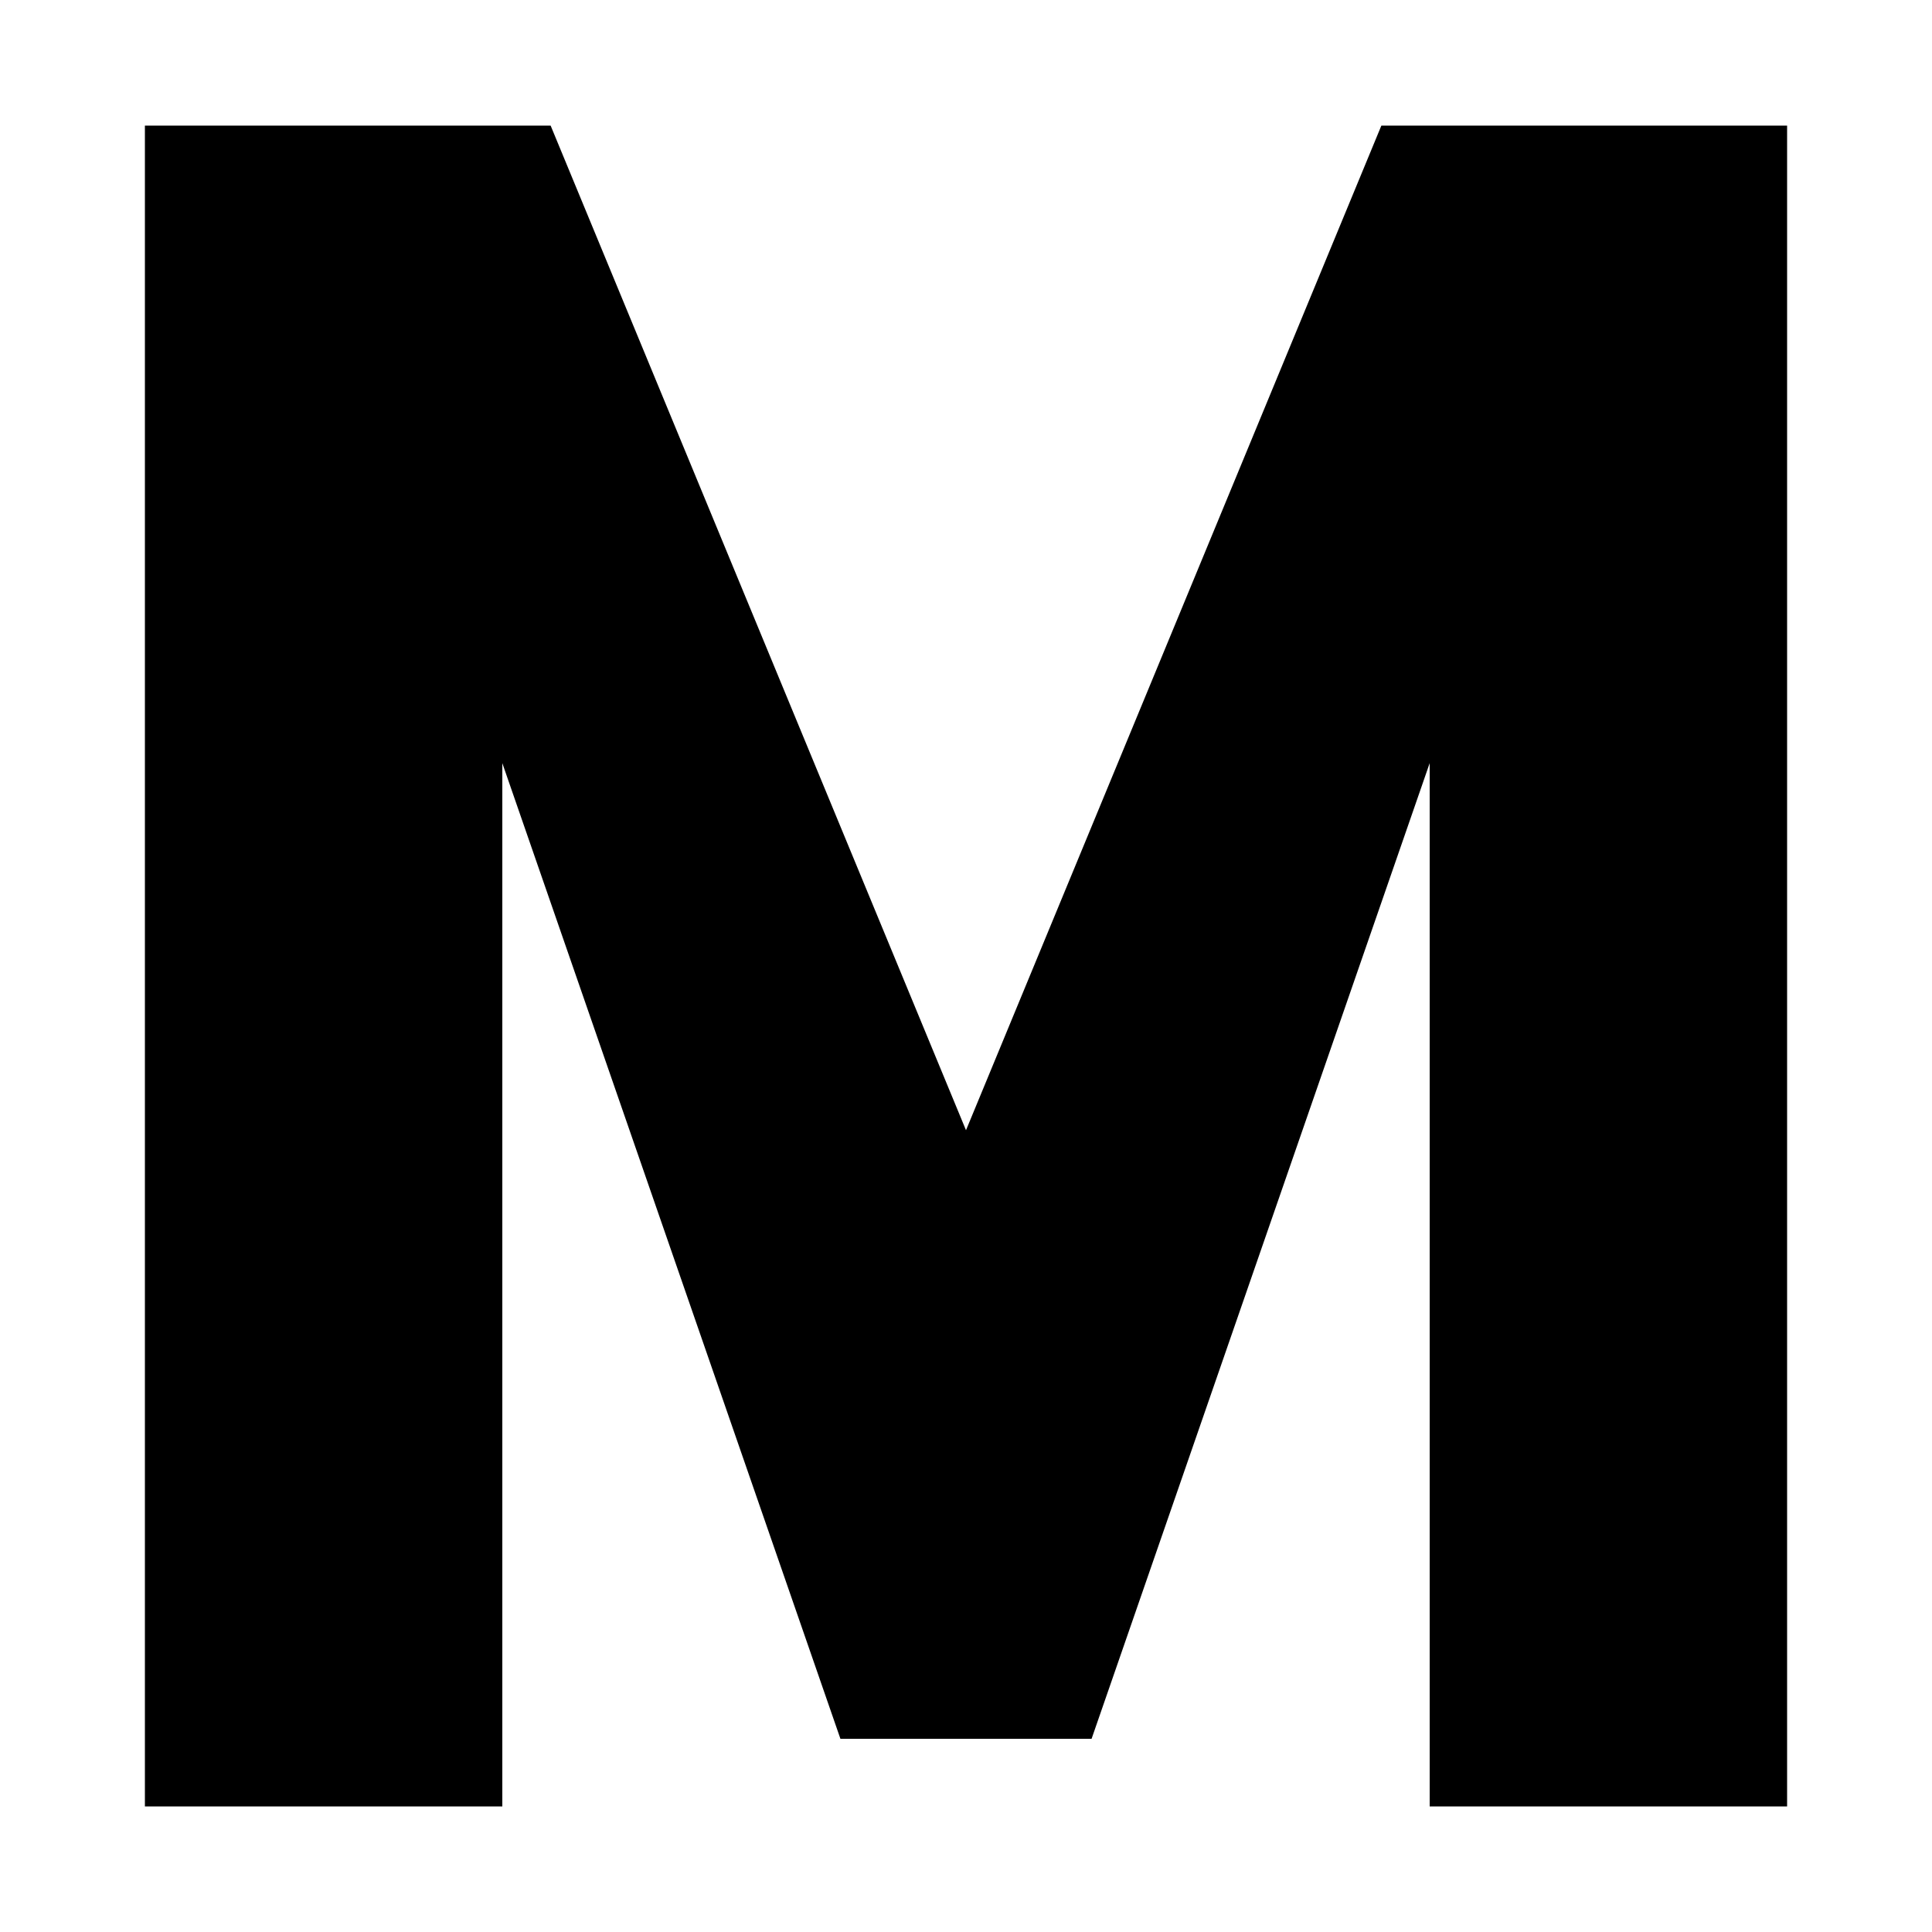
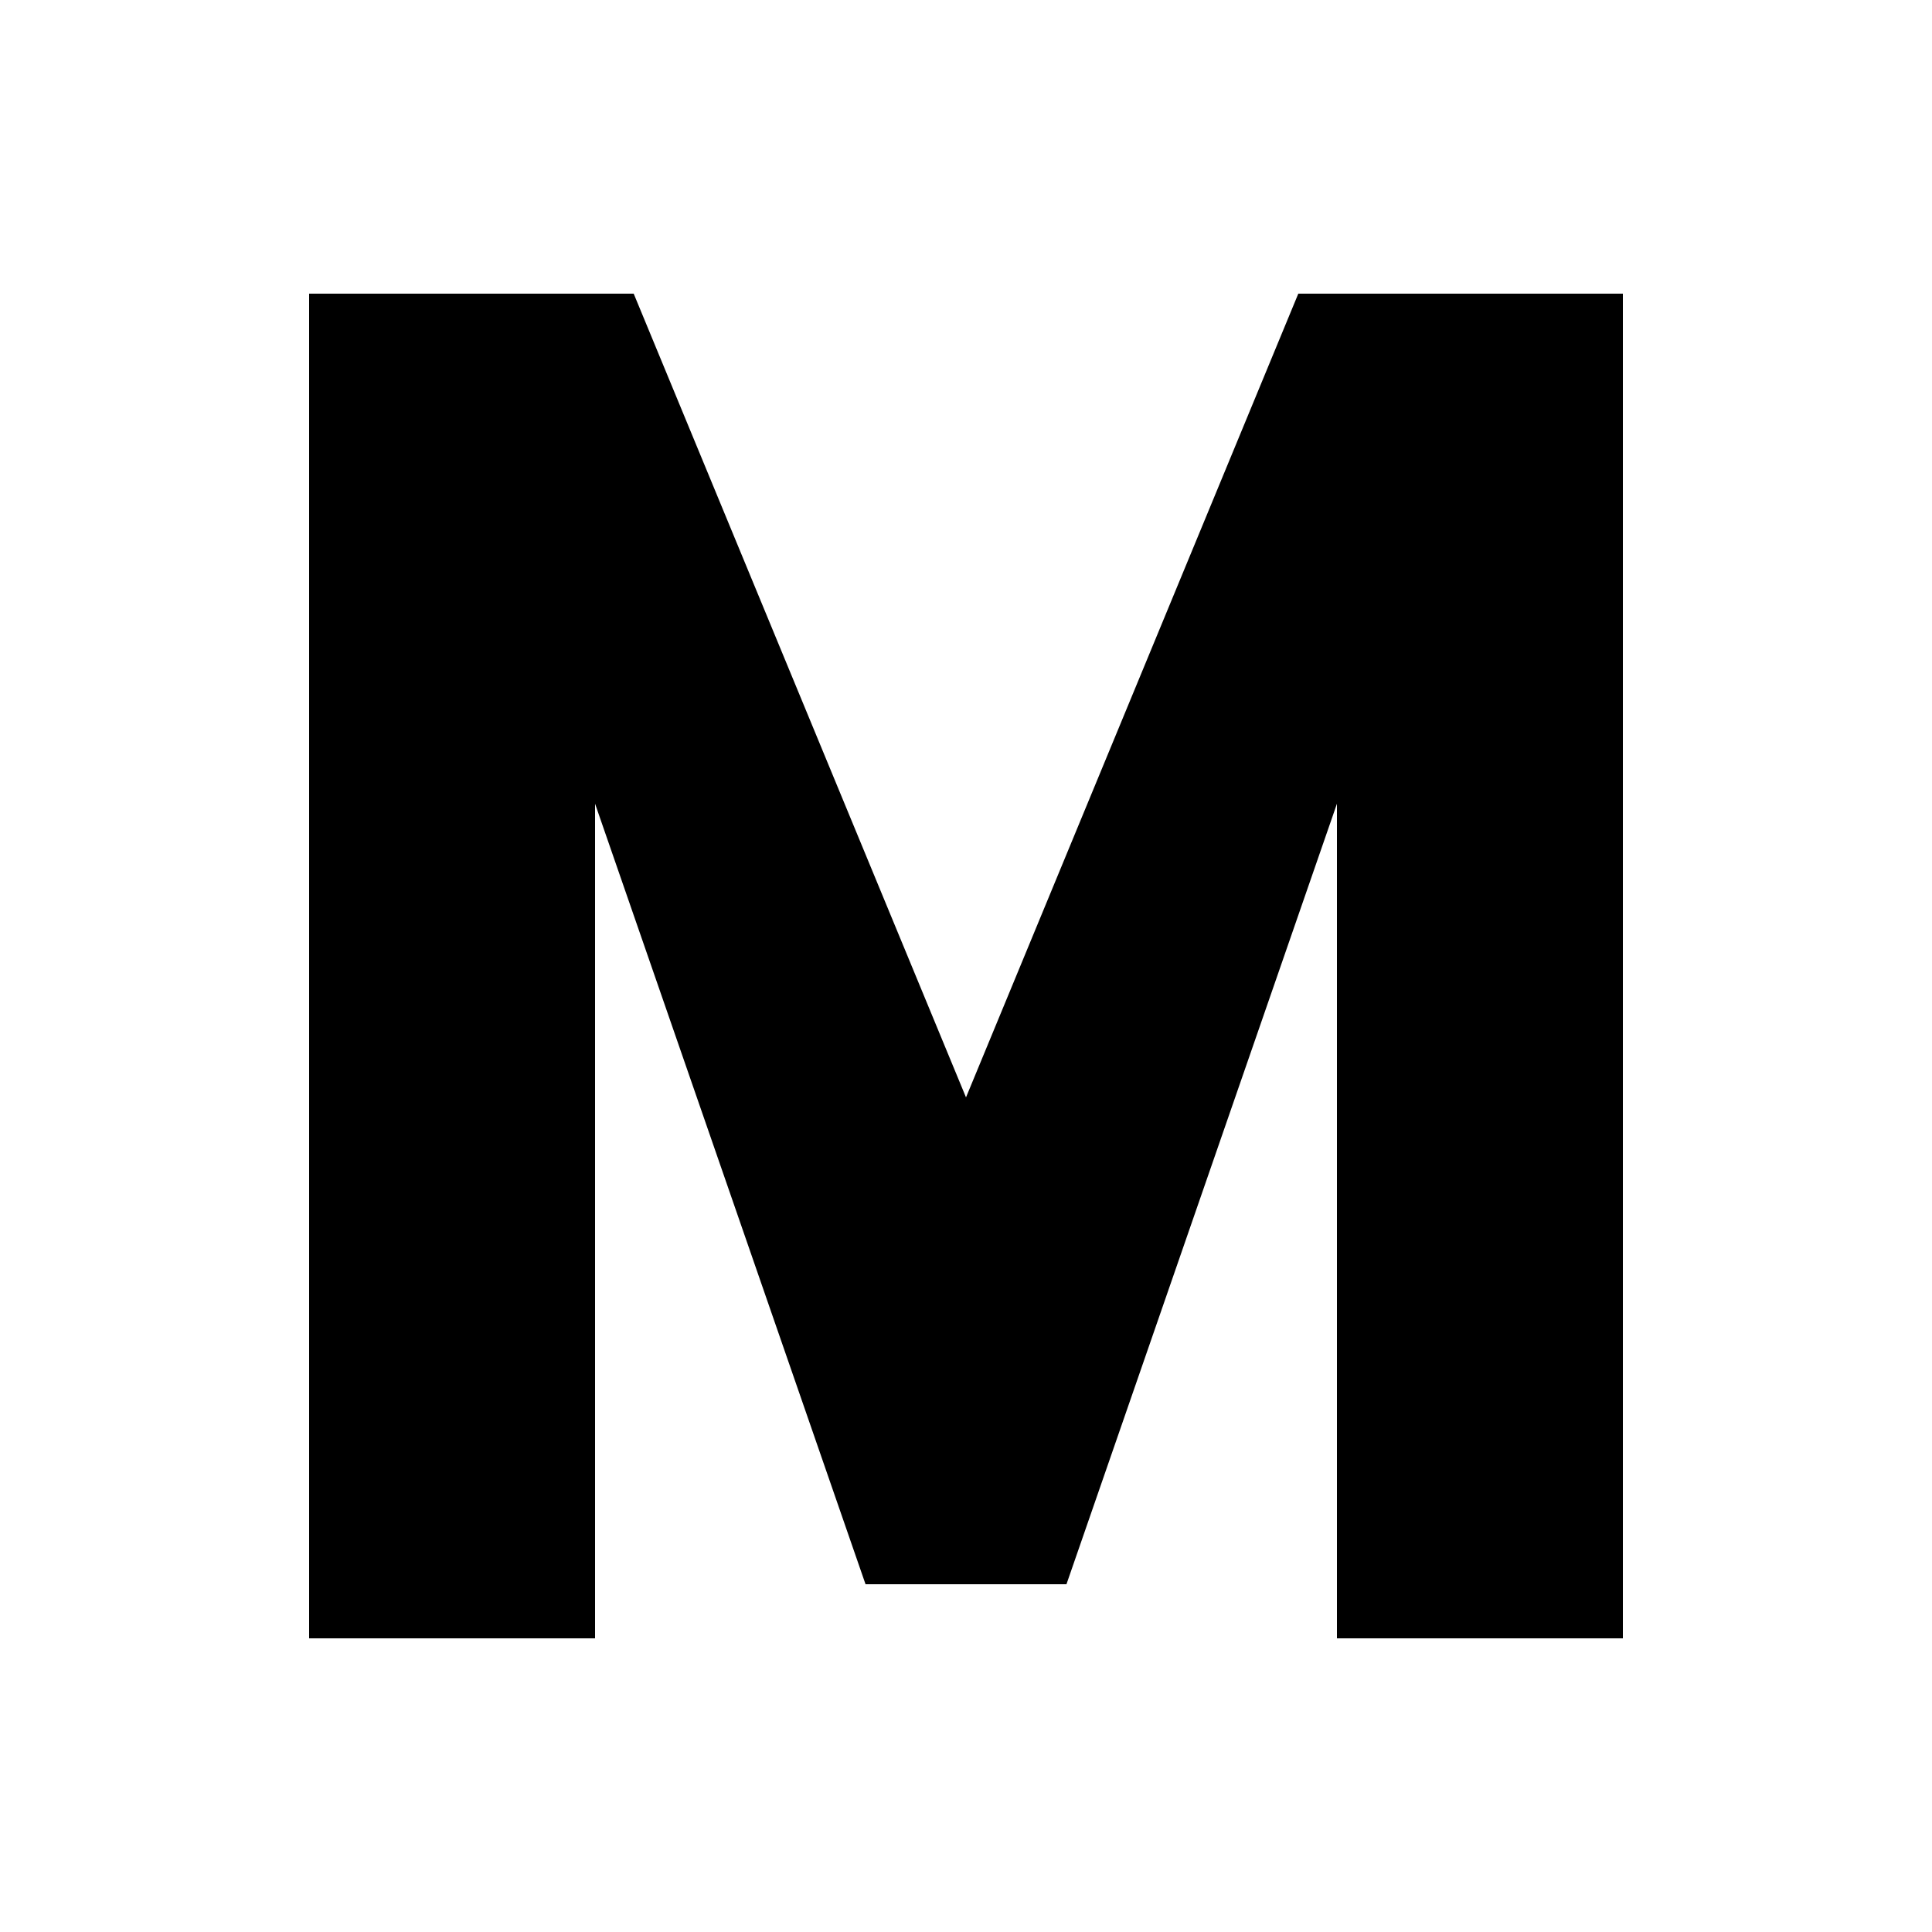
<svg xmlns="http://www.w3.org/2000/svg" width="100" height="100" viewBox="0 0 100 100">
-   <path fill="#000000" d="M7.5 93.5 L7.5 6.5 L28.5 6.5 L50 58.5 L71.5 6.5 L92.5 6.5 L92.5 93.5 L74 93.5 L74 39.5 L56.5 90 L43.5 90 L26 39.5 L26 93.5 Z" />
+   <path fill="#000000" d="M16.00 84.80 L16.00 15.20 L32.80 15.20 L50.00 56.80 L67.20 15.20 L84.00 15.20 L84.00 84.80 L69.20 84.80 L69.20 41.60 L55.20 82.00 L44.80 82.00 L30.80 41.60 L30.80 84.80 Z" />
</svg>
